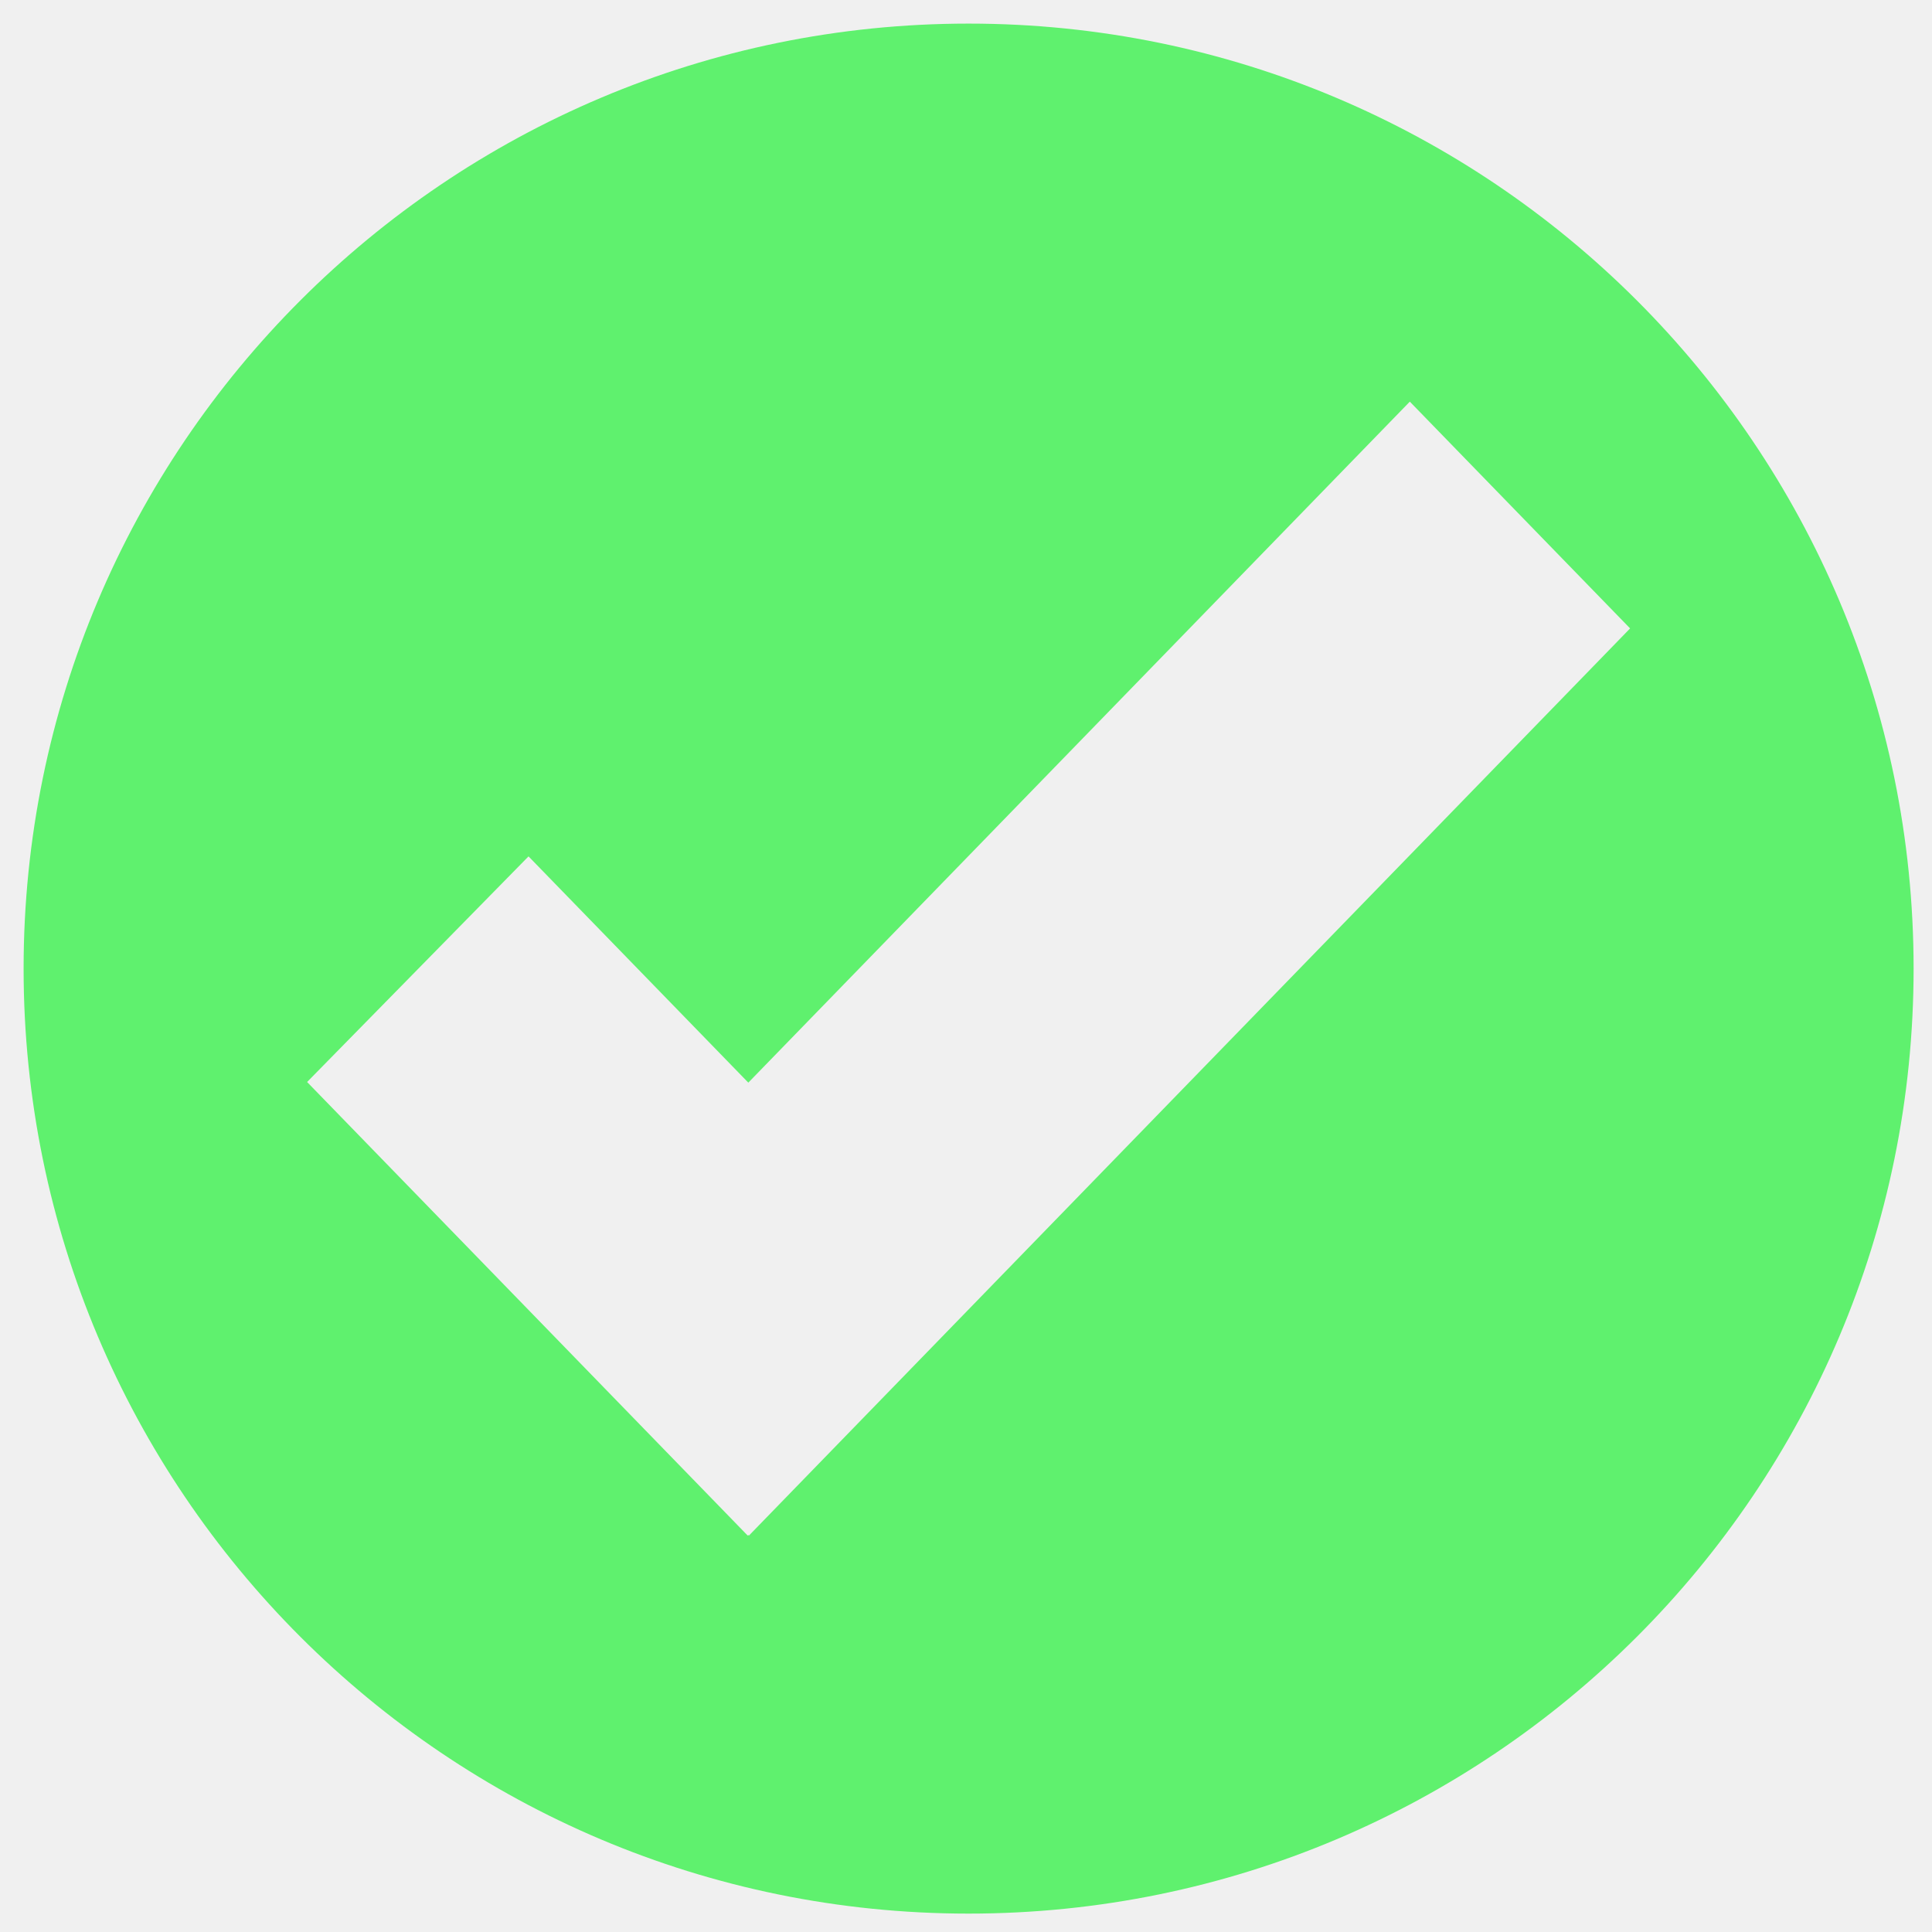
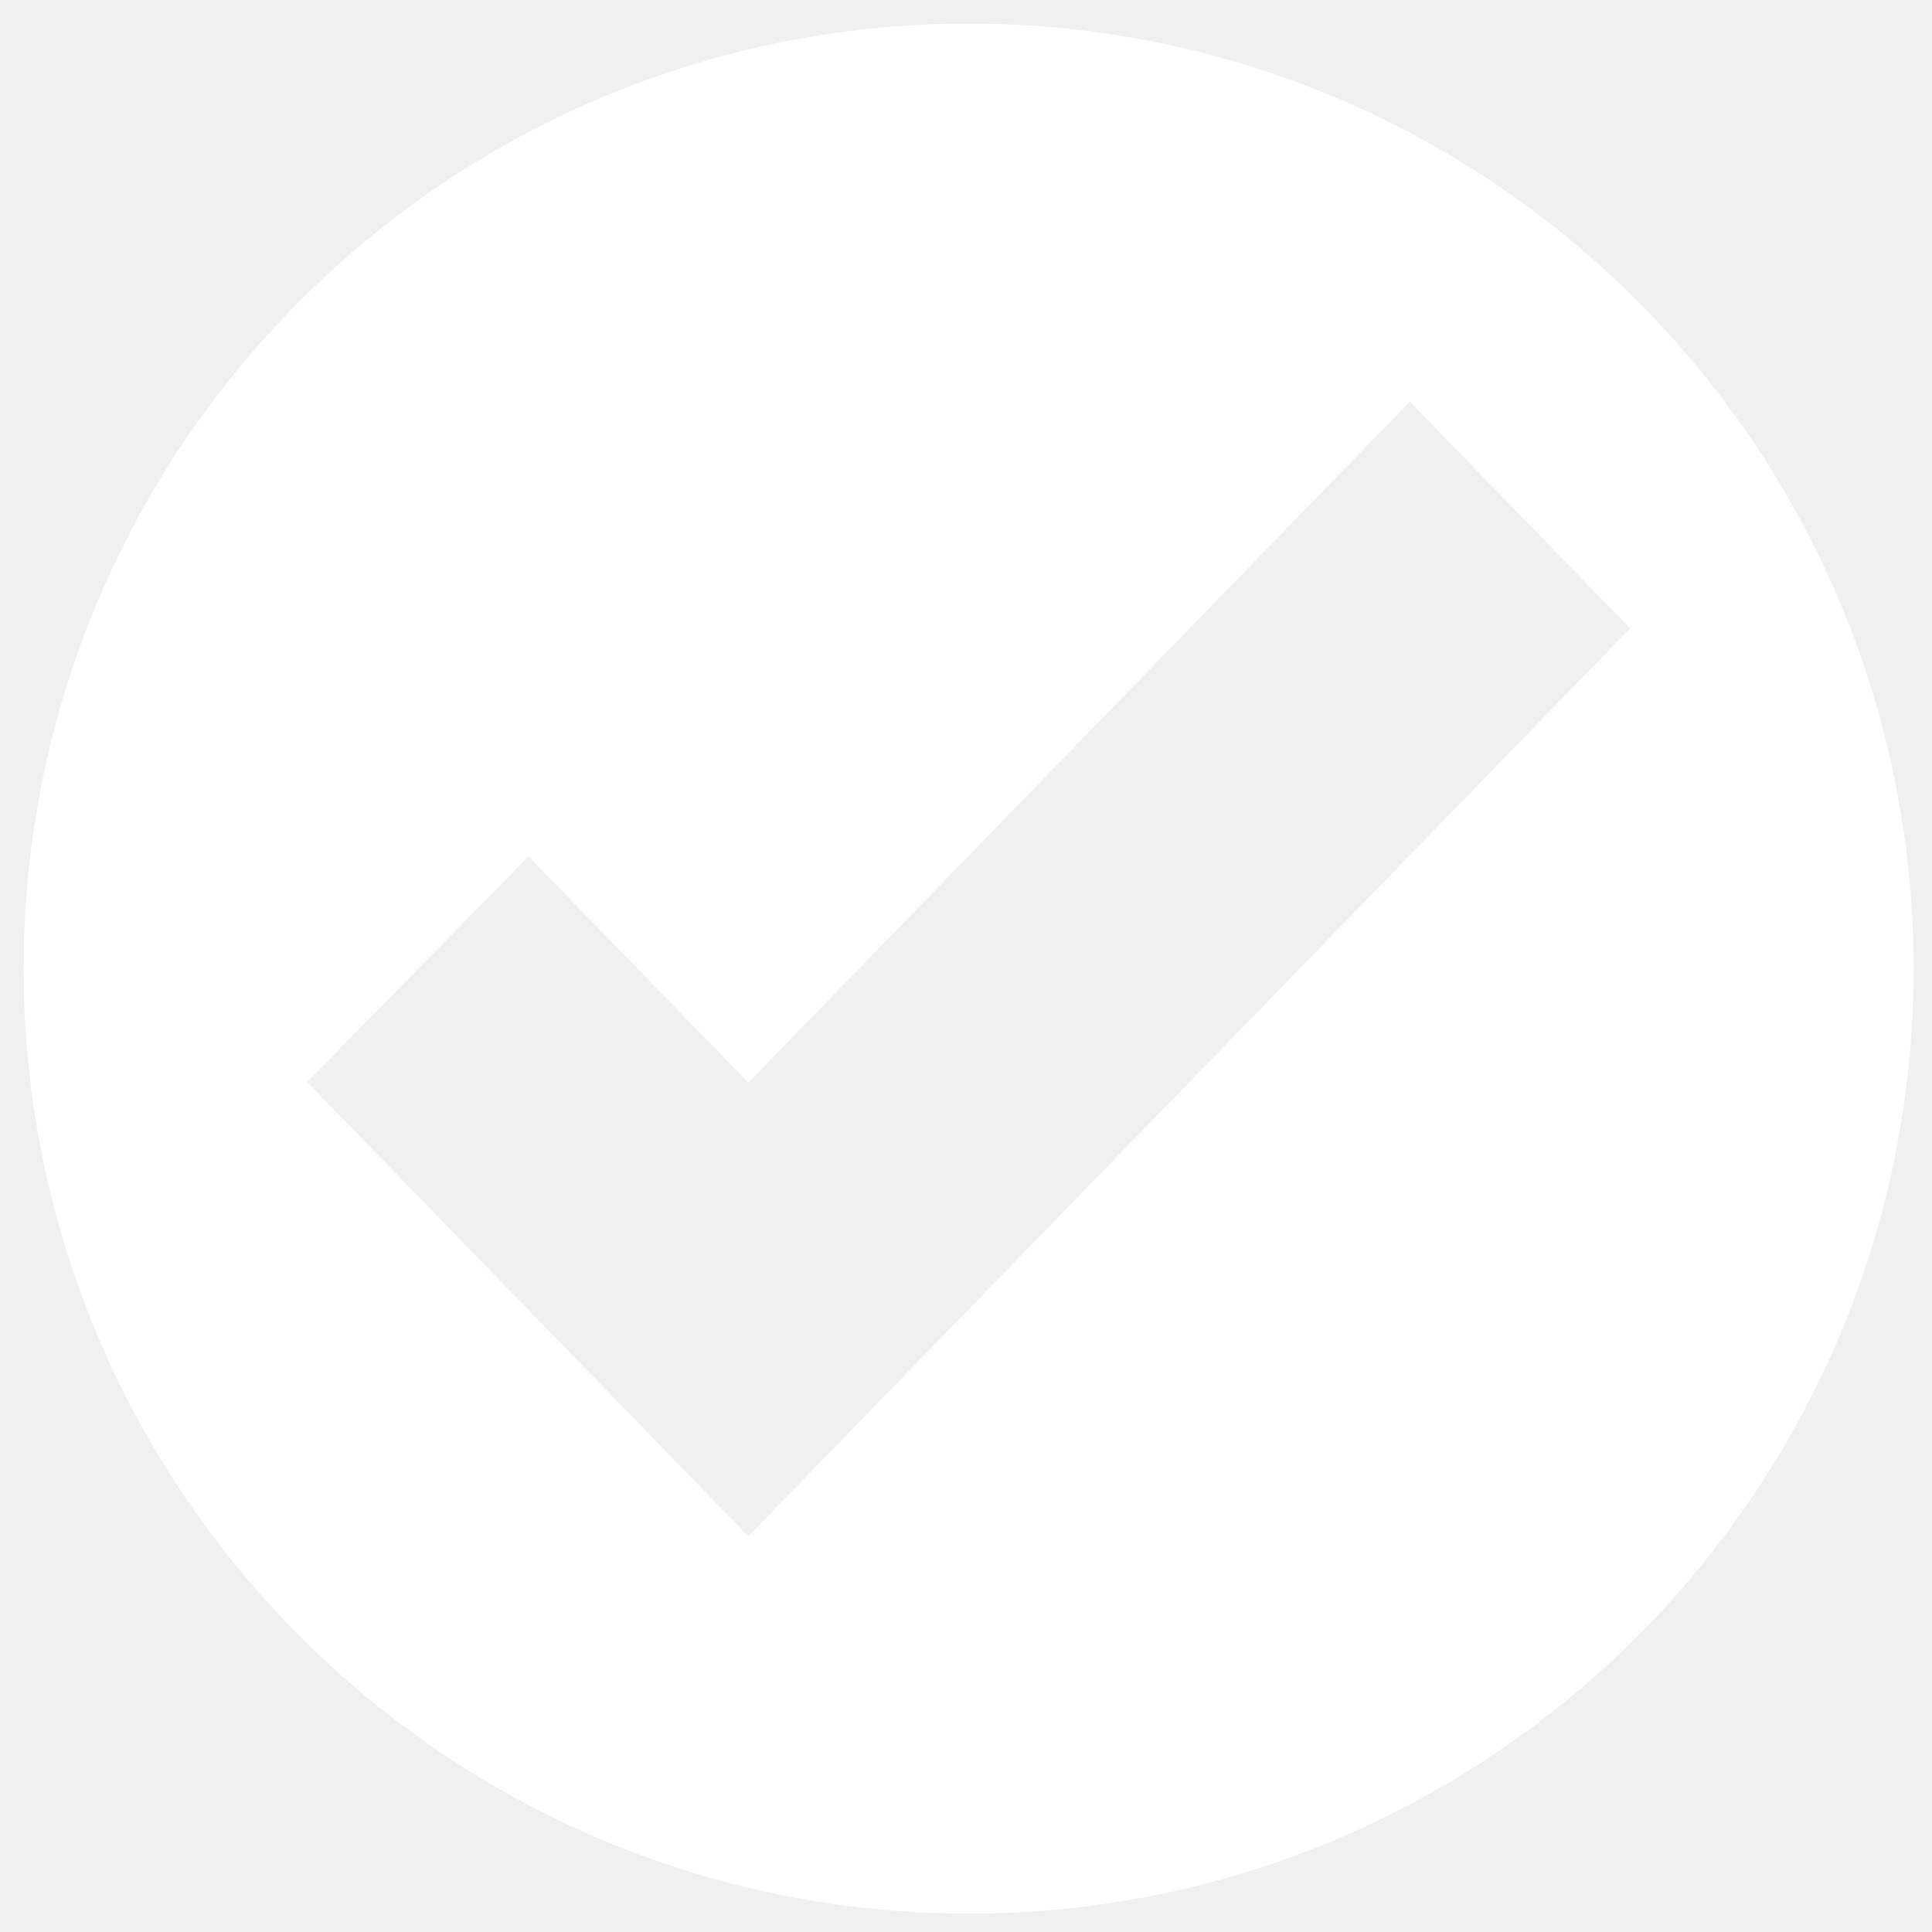
<svg xmlns="http://www.w3.org/2000/svg" width="46" height="46" viewBox="0 0 46 46" fill="none">
-   <path d="M23.062 0.562C10.636 0.562 0.562 10.636 0.562 23.062C0.562 35.489 10.636 45.562 23.062 45.562C35.489 45.562 45.562 35.489 45.562 23.062C45.562 10.636 35.489 0.562 23.062 0.562ZM17.831 36.562L17.816 36.547L17.803 36.562L7.312 25.762L12.584 20.39L17.817 25.777L33.567 9.563L38.812 14.962L17.831 36.562Z" fill="#5FF16E" />
+   <path d="M23.062 0.562C10.636 0.562 0.562 10.636 0.562 23.062C0.562 35.489 10.636 45.562 23.062 45.562C35.489 45.562 45.562 35.489 45.562 23.062C45.562 10.636 35.489 0.562 23.062 0.562ZM17.831 36.562L17.816 36.547L17.803 36.562L7.312 25.762L12.584 20.39L17.817 25.777L33.567 9.563L38.812 14.962L17.831 36.562Z" fill="white" />
</svg>
